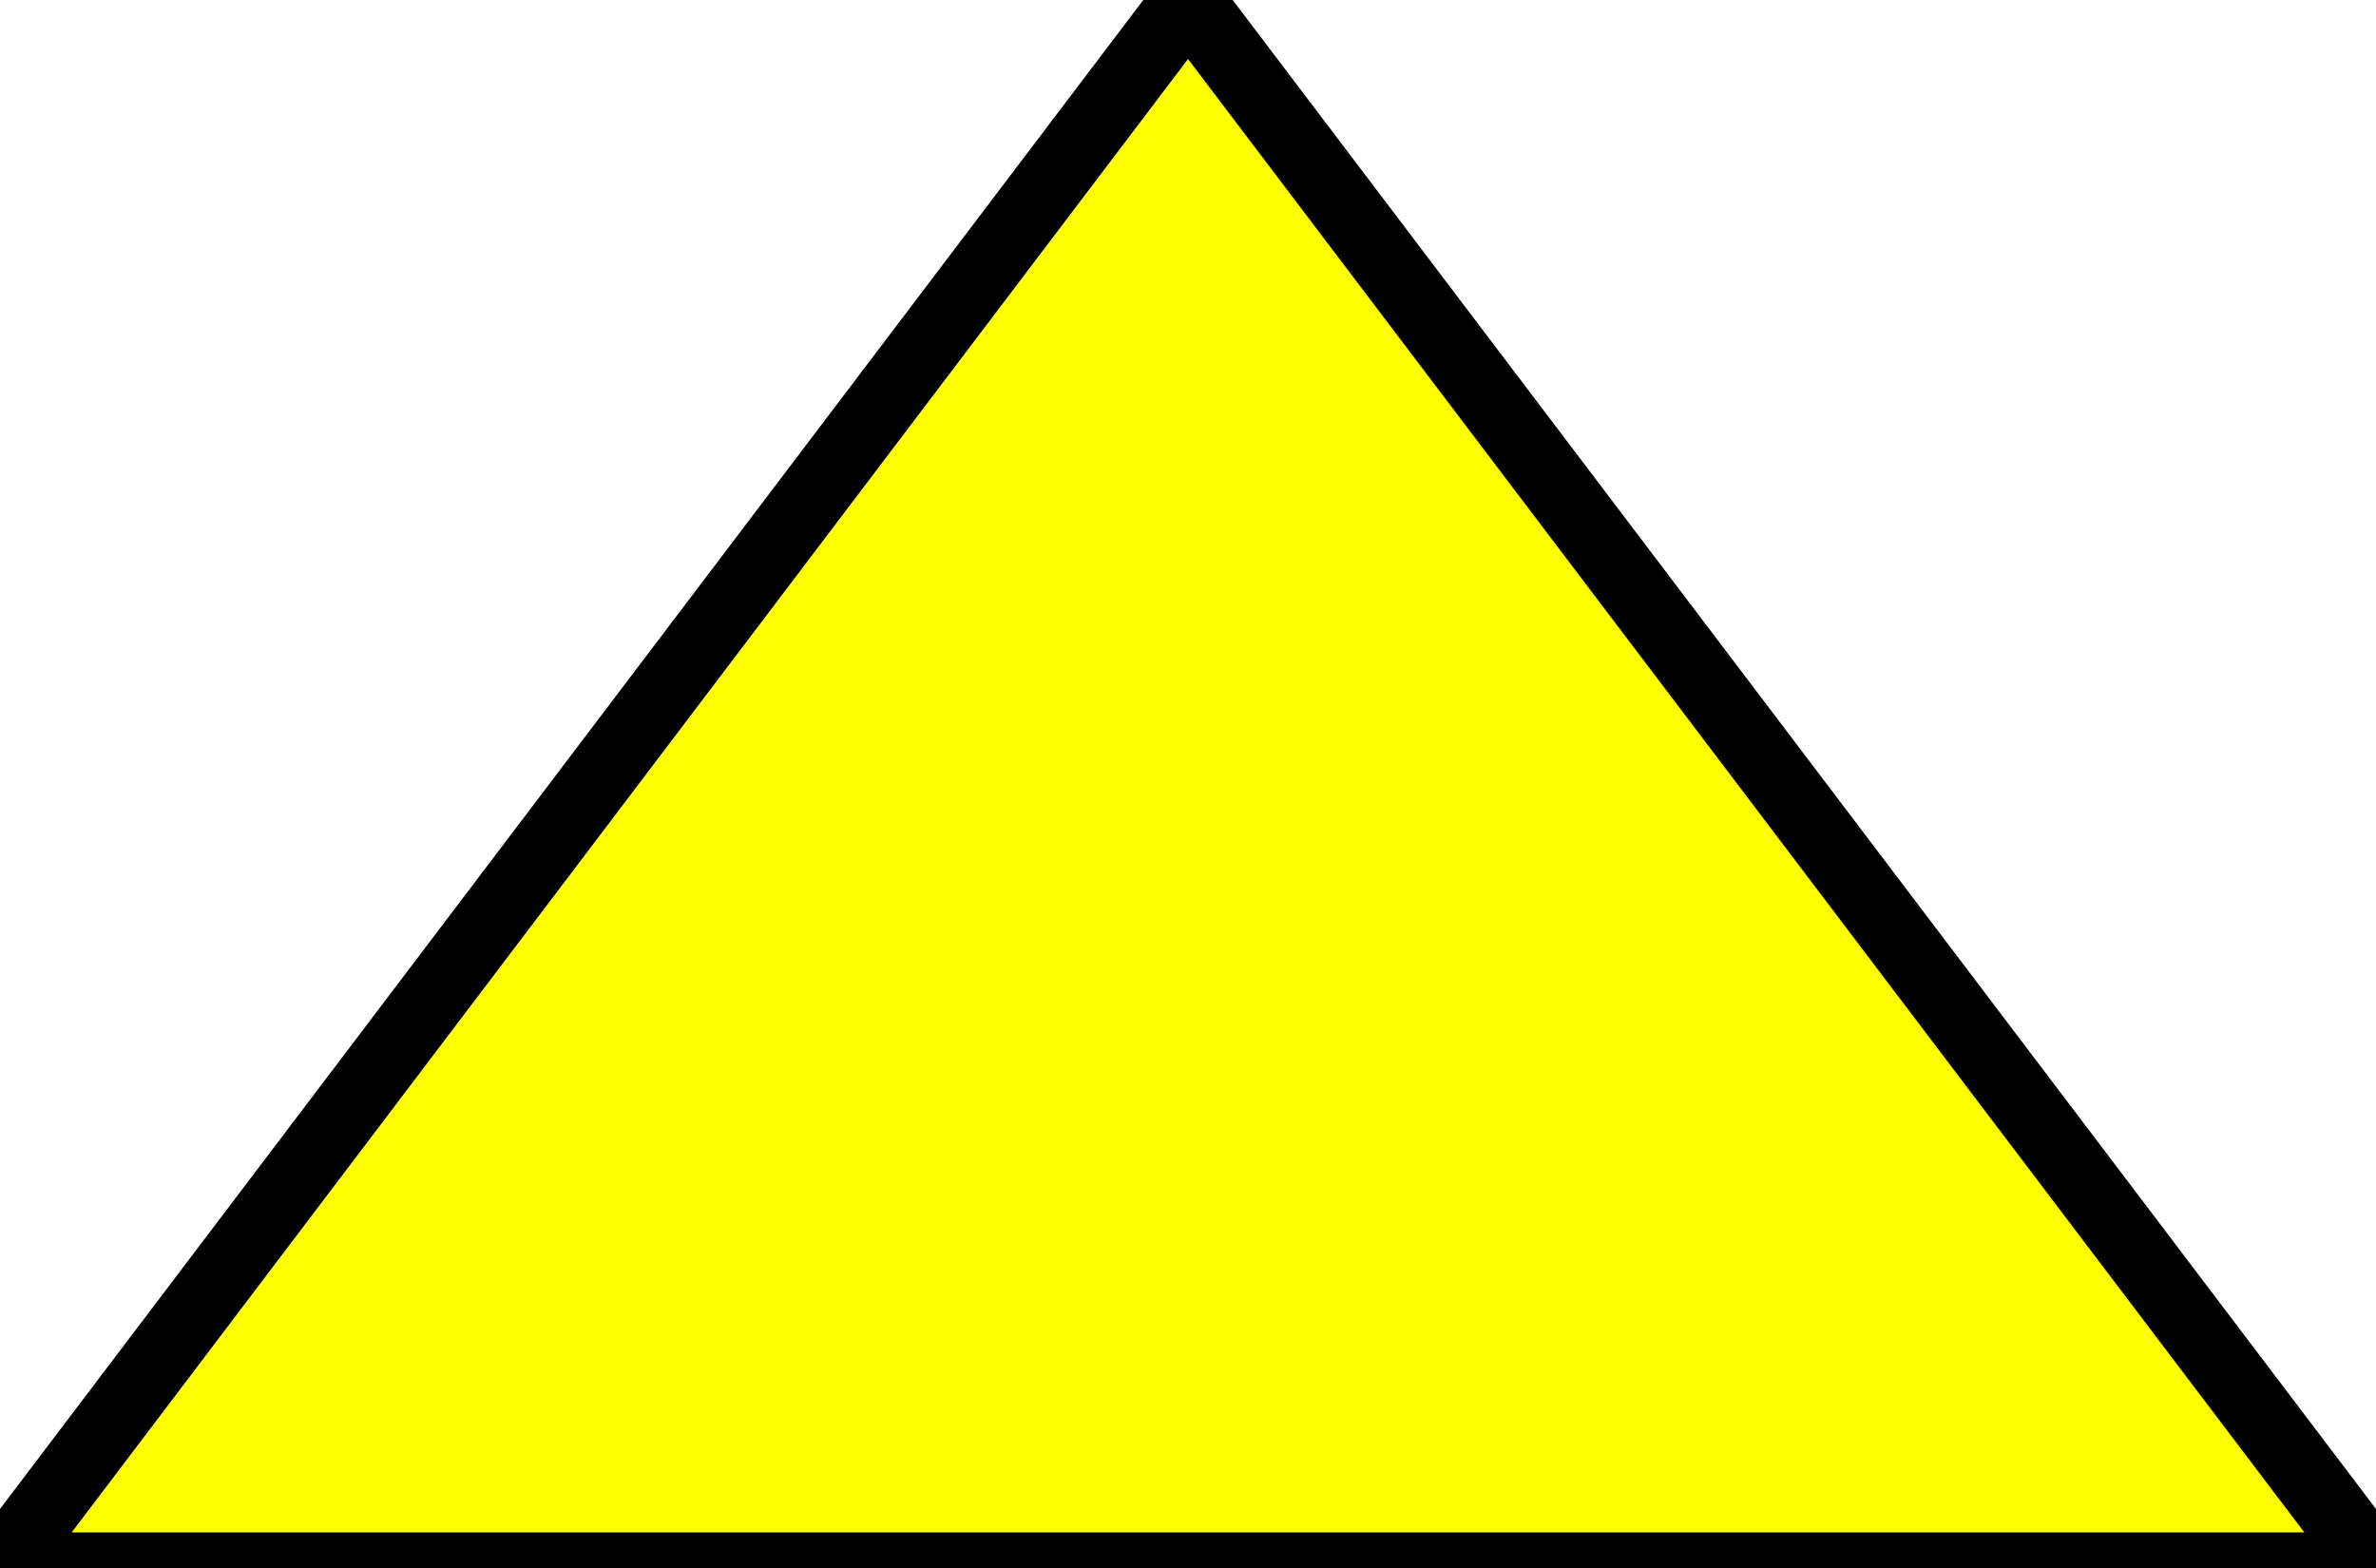
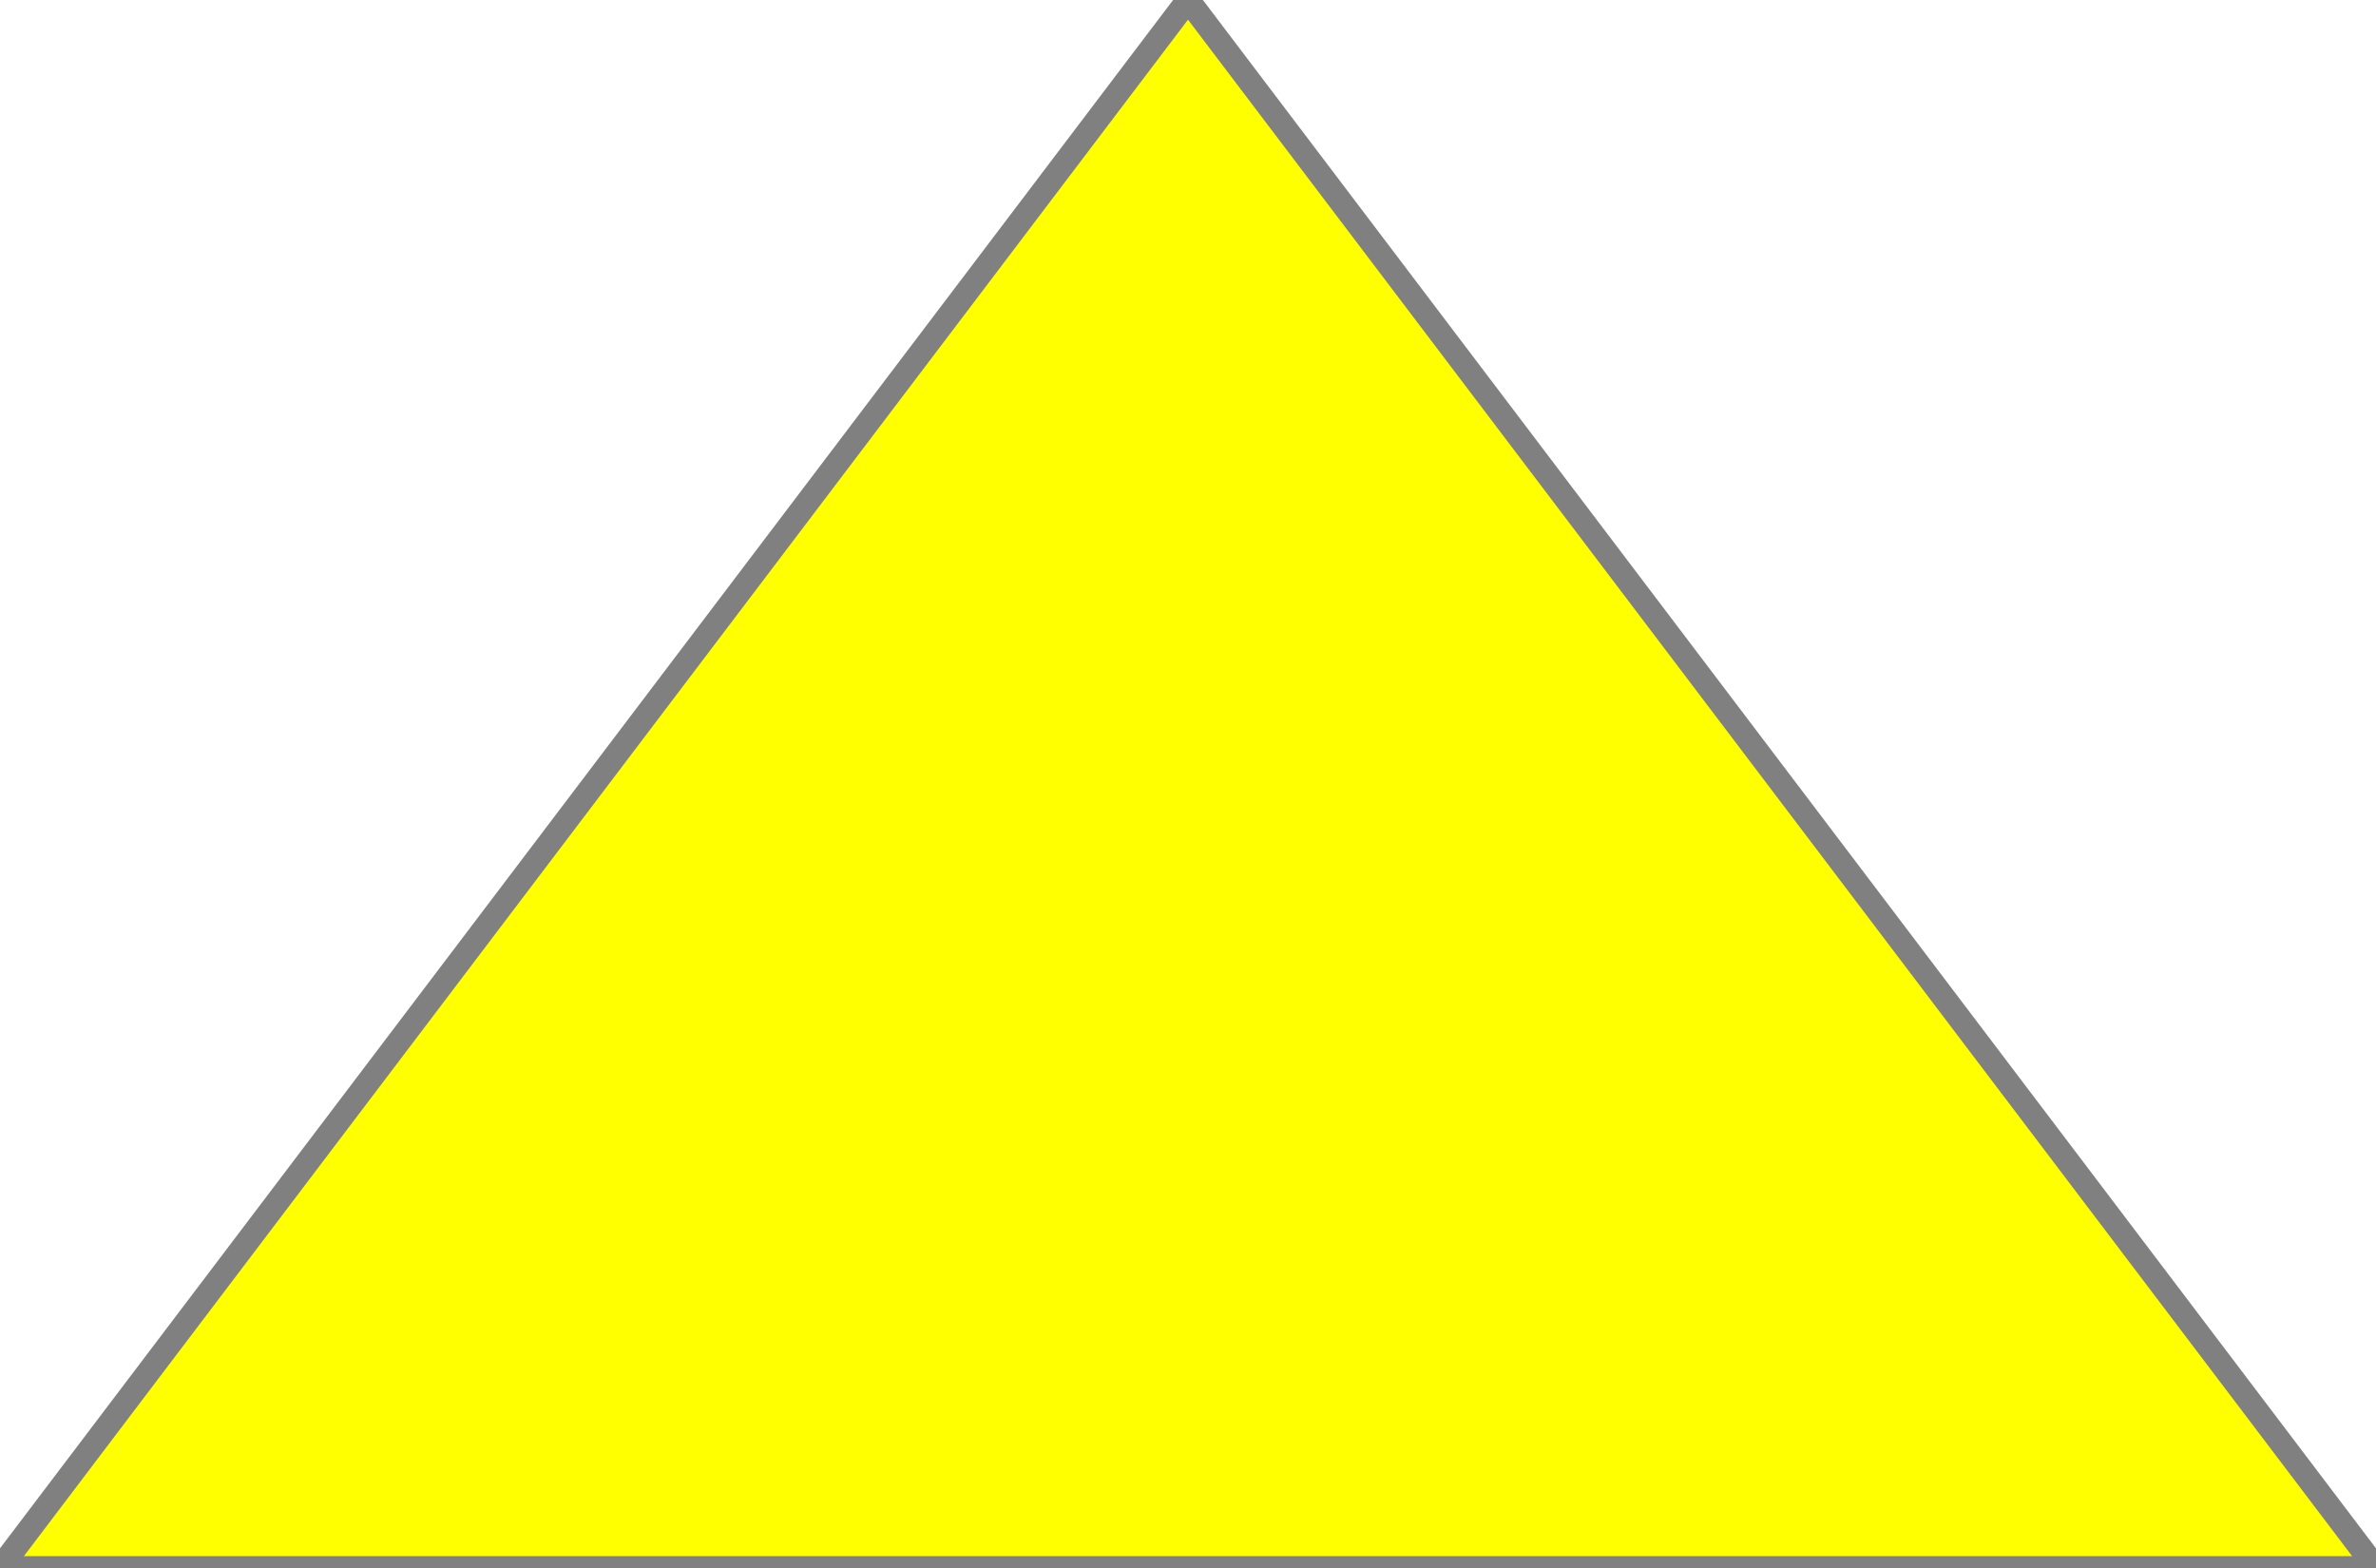
- <svg xmlns="http://www.w3.org/2000/svg" width="100" height="66" version="1.1">
-   <g style="fill:#ffff00;fill-opacity:1;fill-rule:evenodd;stroke:#000000;stroke-width:3;stroke-linecap:butt;stroke-linejoin:miter;stroke-miterlimit:4;stroke-opacity:1;stroke-dasharray:none" id="body">
-     <path d="M0,66 L50,0 100,66z" />
+ <svg xmlns="http://www.w3.org/2000/svg" id="svg3449" version="1.1" height="66" width="100">
+   <defs id="defs3453" />
+   <g id="body" style="fill:#ffff00;fill-opacity:1;fill-rule:evenodd;stroke:#808080;stroke-width:1;stroke-linecap:butt;stroke-linejoin:miter;stroke-miterlimit:4;stroke-opacity:1;stroke-dasharray:none">
+     <path style="stroke-width:1;stroke:#808080" id="path3446" d="M0,66 L50,0 100,66z" />
  </g>
</svg>
